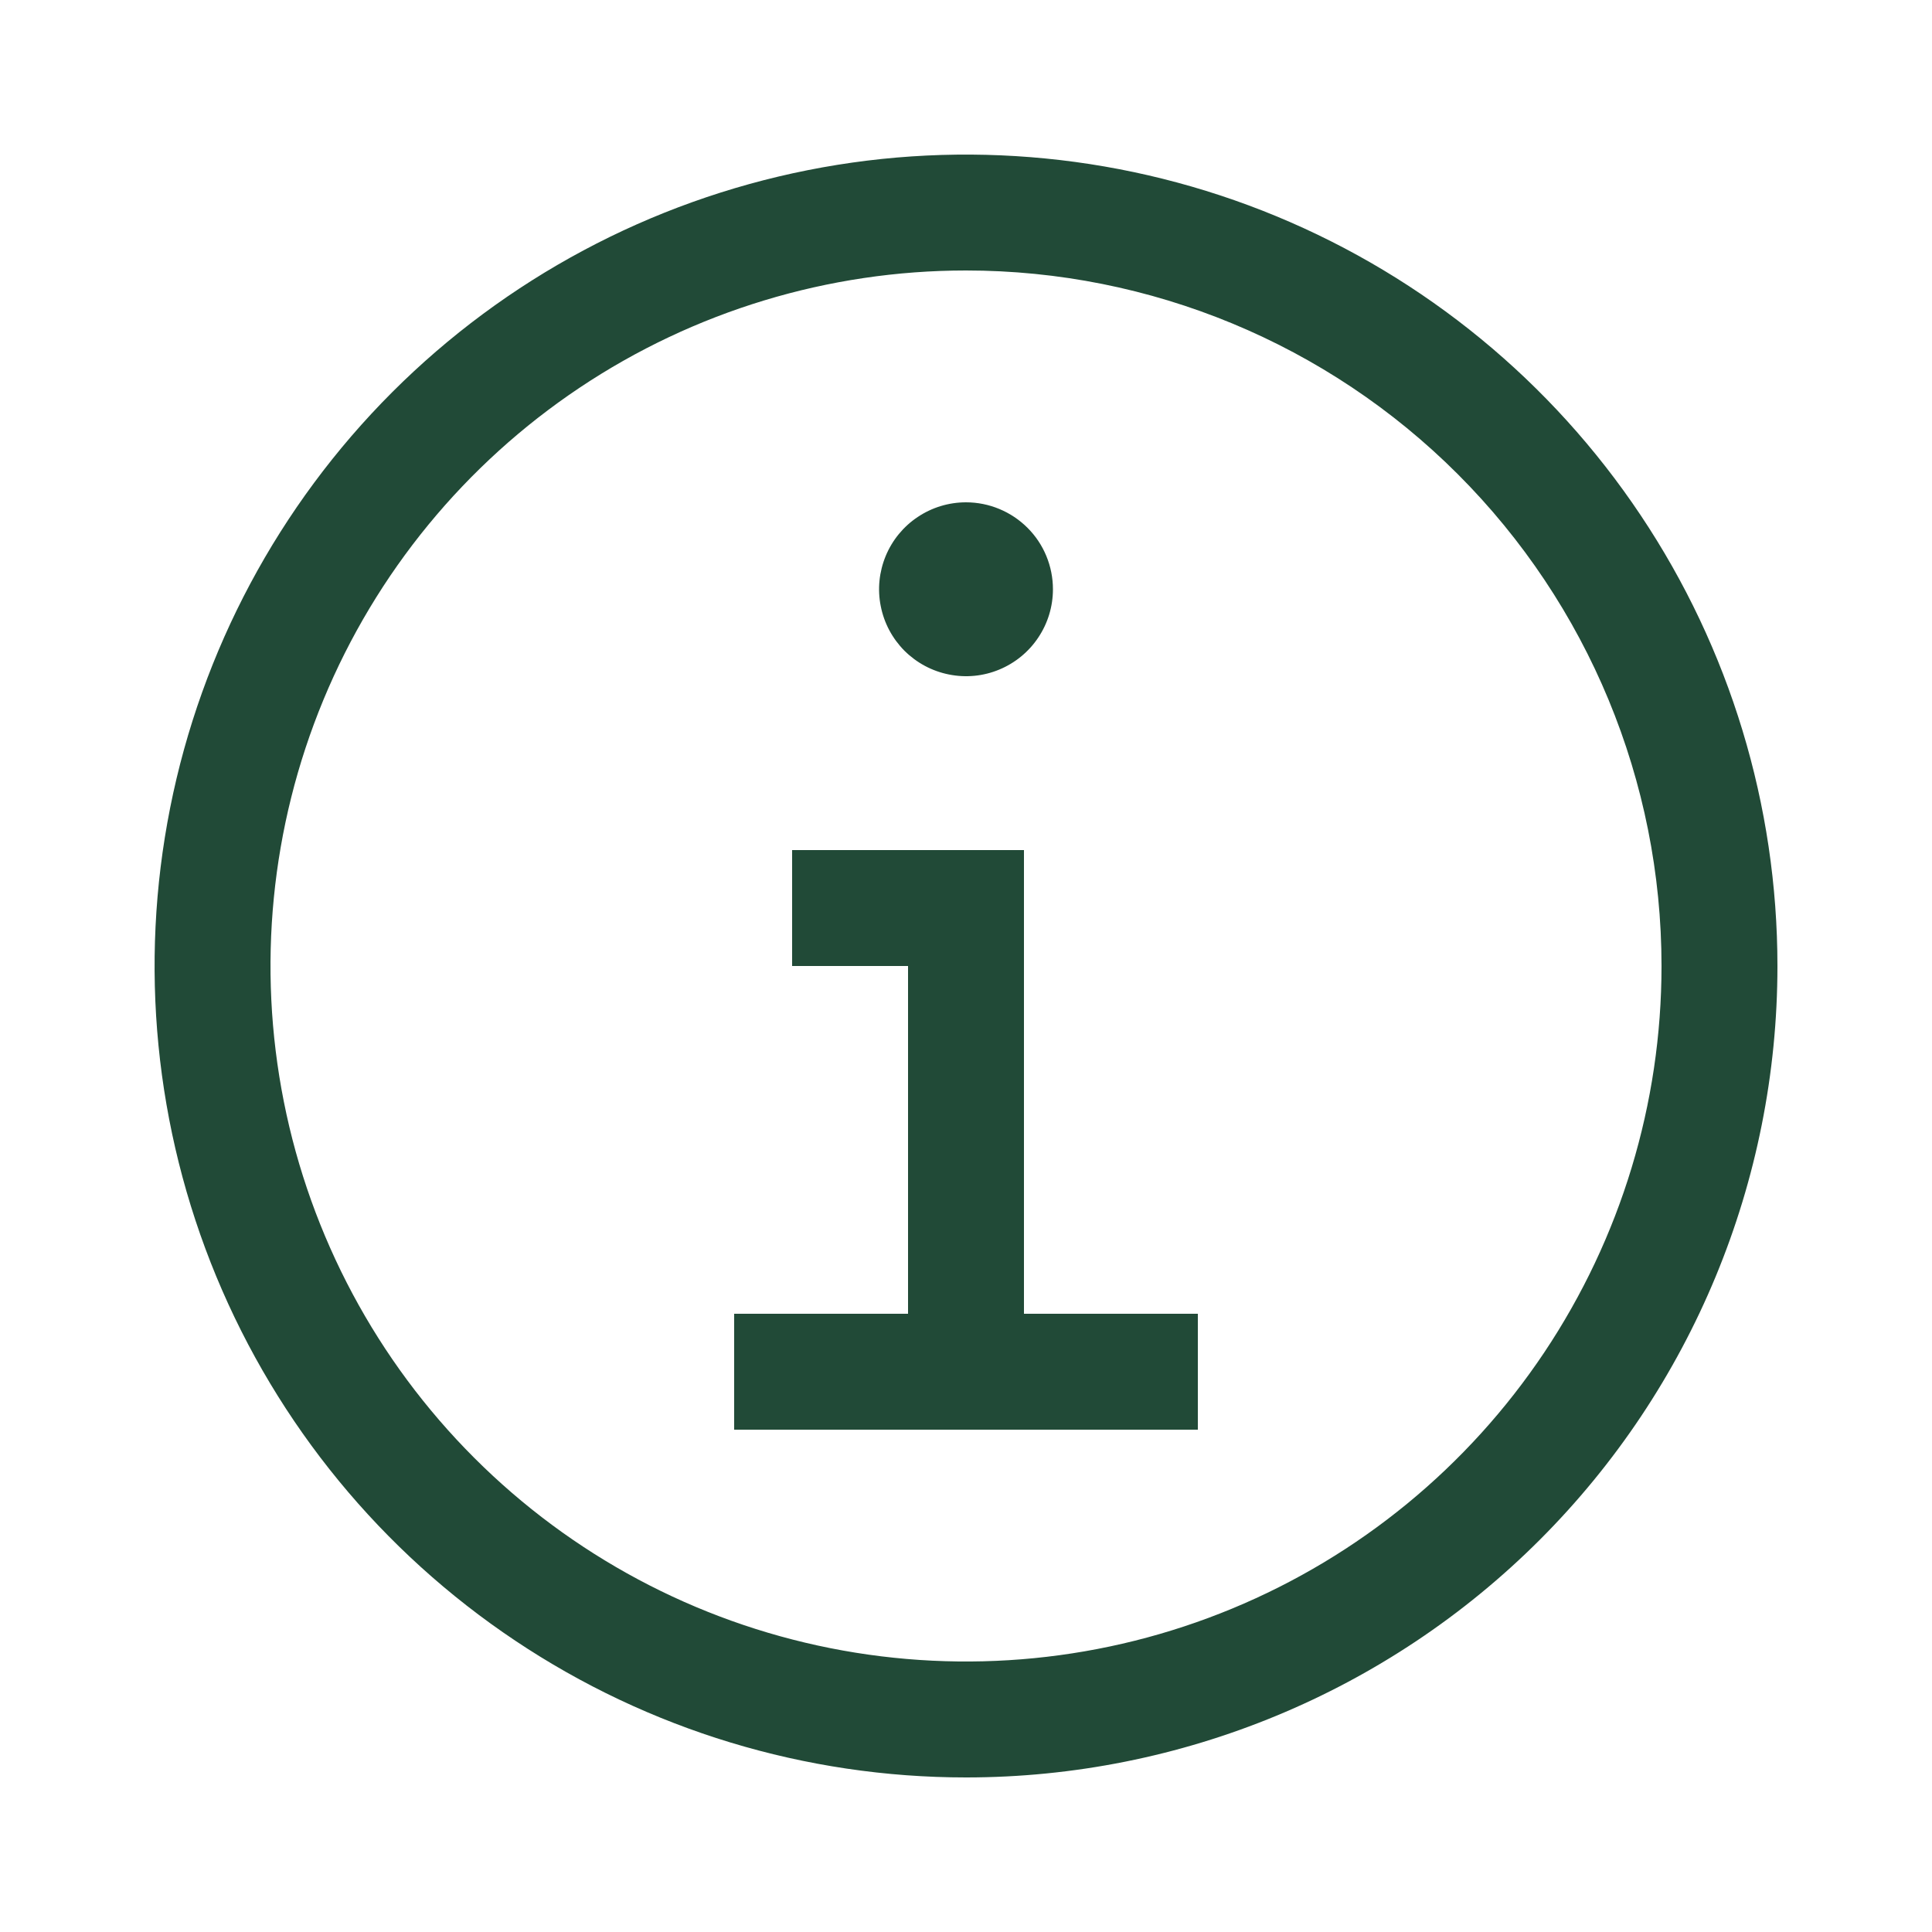
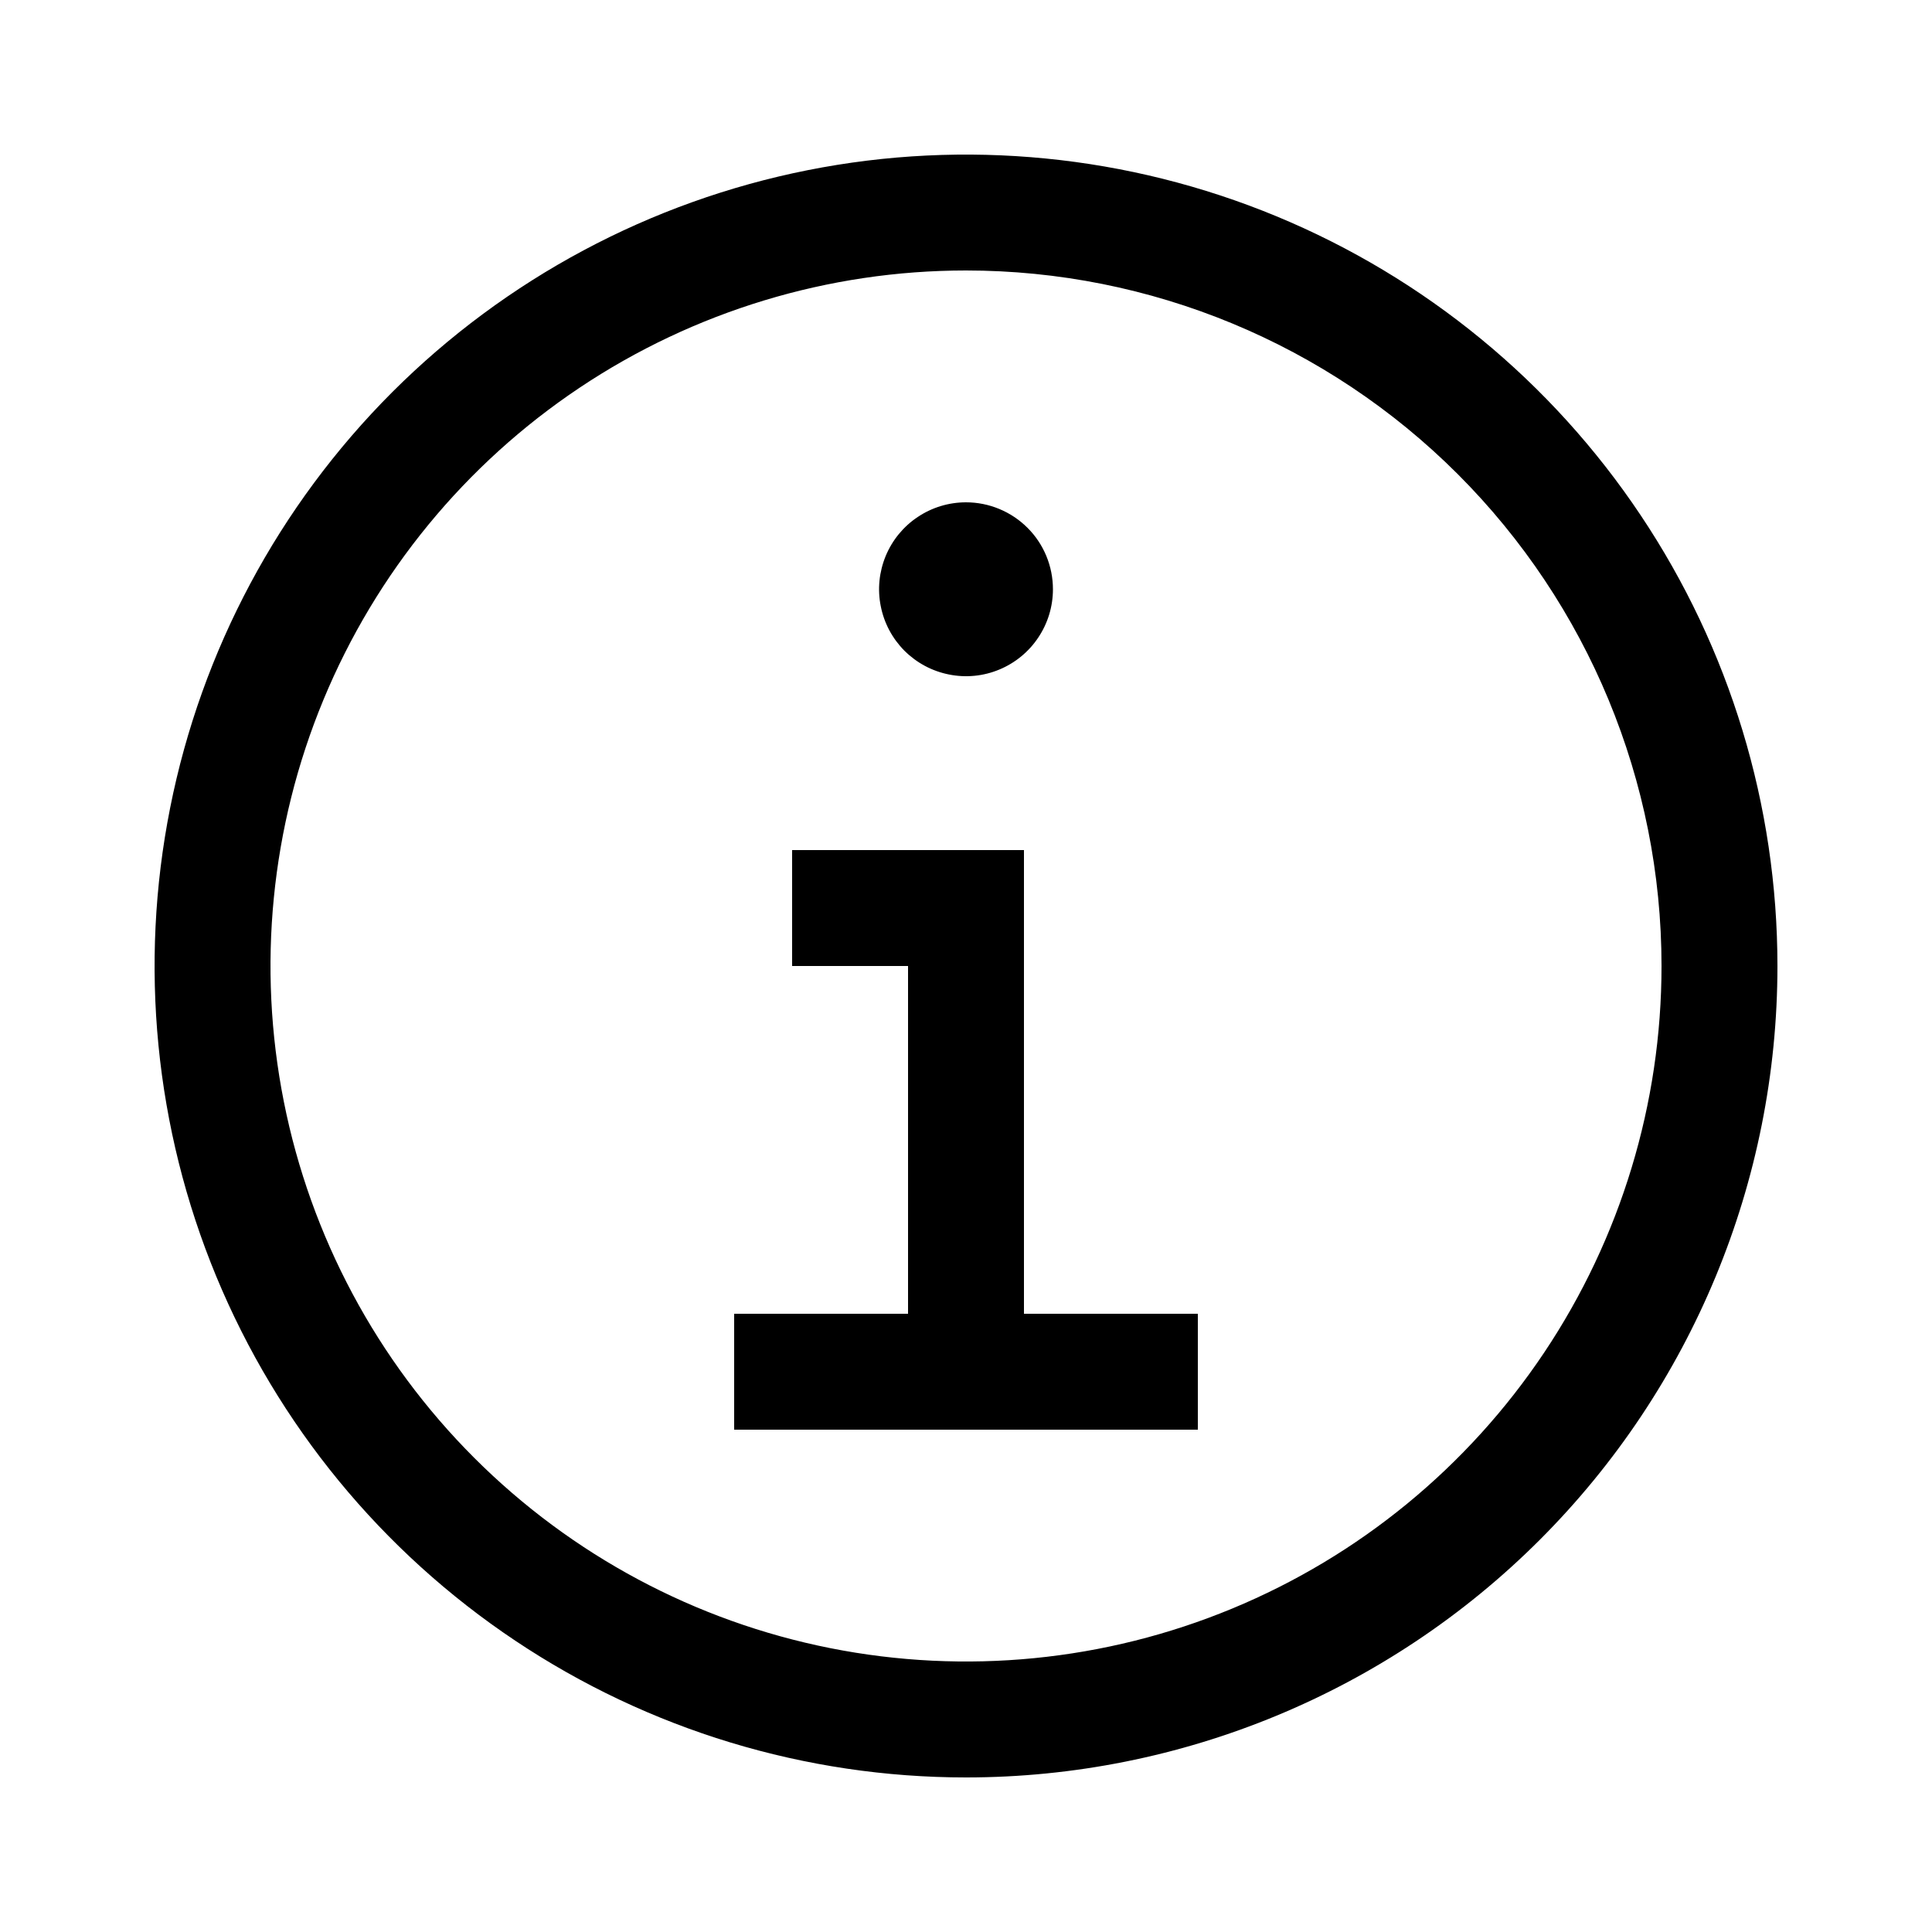
- <svg xmlns="http://www.w3.org/2000/svg" width="25" height="25" viewBox="0 0 25 25" fill="none">
-   <path d="M13.25 17V11H10.25V12.5H11.75V17H9.5V18.5H15.5V17H13.25ZM12.5 6.5C12.277 6.5 12.06 6.566 11.875 6.69C11.69 6.813 11.546 6.989 11.461 7.194C11.376 7.4 11.353 7.626 11.397 7.844C11.44 8.063 11.547 8.263 11.704 8.421C11.862 8.578 12.062 8.685 12.28 8.728C12.499 8.772 12.725 8.75 12.931 8.664C13.136 8.579 13.312 8.435 13.435 8.25C13.559 8.065 13.625 7.848 13.625 7.625C13.625 7.327 13.507 7.04 13.296 6.83C13.085 6.619 12.798 6.5 12.5 6.5Z" fill="#214A37" />
-   <path d="M12.5 23C10.423 23 8.393 22.384 6.667 21.23C4.94 20.077 3.594 18.437 2.799 16.518C2.005 14.6 1.797 12.488 2.202 10.452C2.607 8.415 3.607 6.544 5.075 5.075C6.544 3.607 8.415 2.607 10.452 2.202C12.488 1.797 14.6 2.005 16.518 2.799C18.437 3.594 20.077 4.94 21.23 6.667C22.384 8.393 23 10.423 23 12.5C23 15.285 21.894 17.956 19.925 19.925C17.956 21.894 15.285 23 12.5 23ZM12.5 3.5C10.72 3.5 8.98 4.028 7.5 5.017C6.02 6.006 4.866 7.411 4.185 9.056C3.504 10.7 3.326 12.51 3.673 14.256C4.02 16.002 4.877 17.605 6.136 18.864C7.395 20.123 8.998 20.98 10.744 21.327C12.49 21.674 14.3 21.496 15.944 20.815C17.589 20.134 18.994 18.98 19.983 17.5C20.972 16.02 21.5 14.28 21.5 12.5C21.5 10.113 20.552 7.824 18.864 6.136C17.176 4.448 14.887 3.5 12.5 3.5Z" fill="#214A37" />
+ <svg xmlns="http://www.w3.org/2000/svg" viewBox="0 0 25 25">
+   <path d="M13.25 17V11H10.25V12.5H11.75V17H9.5V18.5H15.5V17H13.25ZM12.5 6.5C12.277 6.5 12.06 6.566 11.875 6.69C11.69 6.813 11.546 6.989 11.461 7.194C11.376 7.4 11.353 7.626 11.397 7.844C11.44 8.063 11.547 8.263 11.704 8.421C11.862 8.578 12.062 8.685 12.28 8.728C12.499 8.772 12.725 8.75 12.931 8.664C13.136 8.579 13.312 8.435 13.435 8.25C13.559 8.065 13.625 7.848 13.625 7.625C13.625 7.327 13.507 7.04 13.296 6.83C13.085 6.619 12.798 6.5 12.5 6.5Z" />
+   <path d="M12.5 23C10.423 23 8.393 22.384 6.667 21.23C4.94 20.077 3.594 18.437 2.799 16.518C2.005 14.6 1.797 12.488 2.202 10.452C2.607 8.415 3.607 6.544 5.075 5.075C6.544 3.607 8.415 2.607 10.452 2.202C12.488 1.797 14.6 2.005 16.518 2.799C18.437 3.594 20.077 4.94 21.23 6.667C22.384 8.393 23 10.423 23 12.5C23 15.285 21.894 17.956 19.925 19.925C17.956 21.894 15.285 23 12.5 23ZM12.5 3.5C10.72 3.5 8.98 4.028 7.5 5.017C6.02 6.006 4.866 7.411 4.185 9.056C3.504 10.7 3.326 12.51 3.673 14.256C4.02 16.002 4.877 17.605 6.136 18.864C7.395 20.123 8.998 20.98 10.744 21.327C12.49 21.674 14.3 21.496 15.944 20.815C17.589 20.134 18.994 18.98 19.983 17.5C20.972 16.02 21.5 14.28 21.5 12.5C21.5 10.113 20.552 7.824 18.864 6.136C17.176 4.448 14.887 3.5 12.5 3.5Z" />
</svg>
